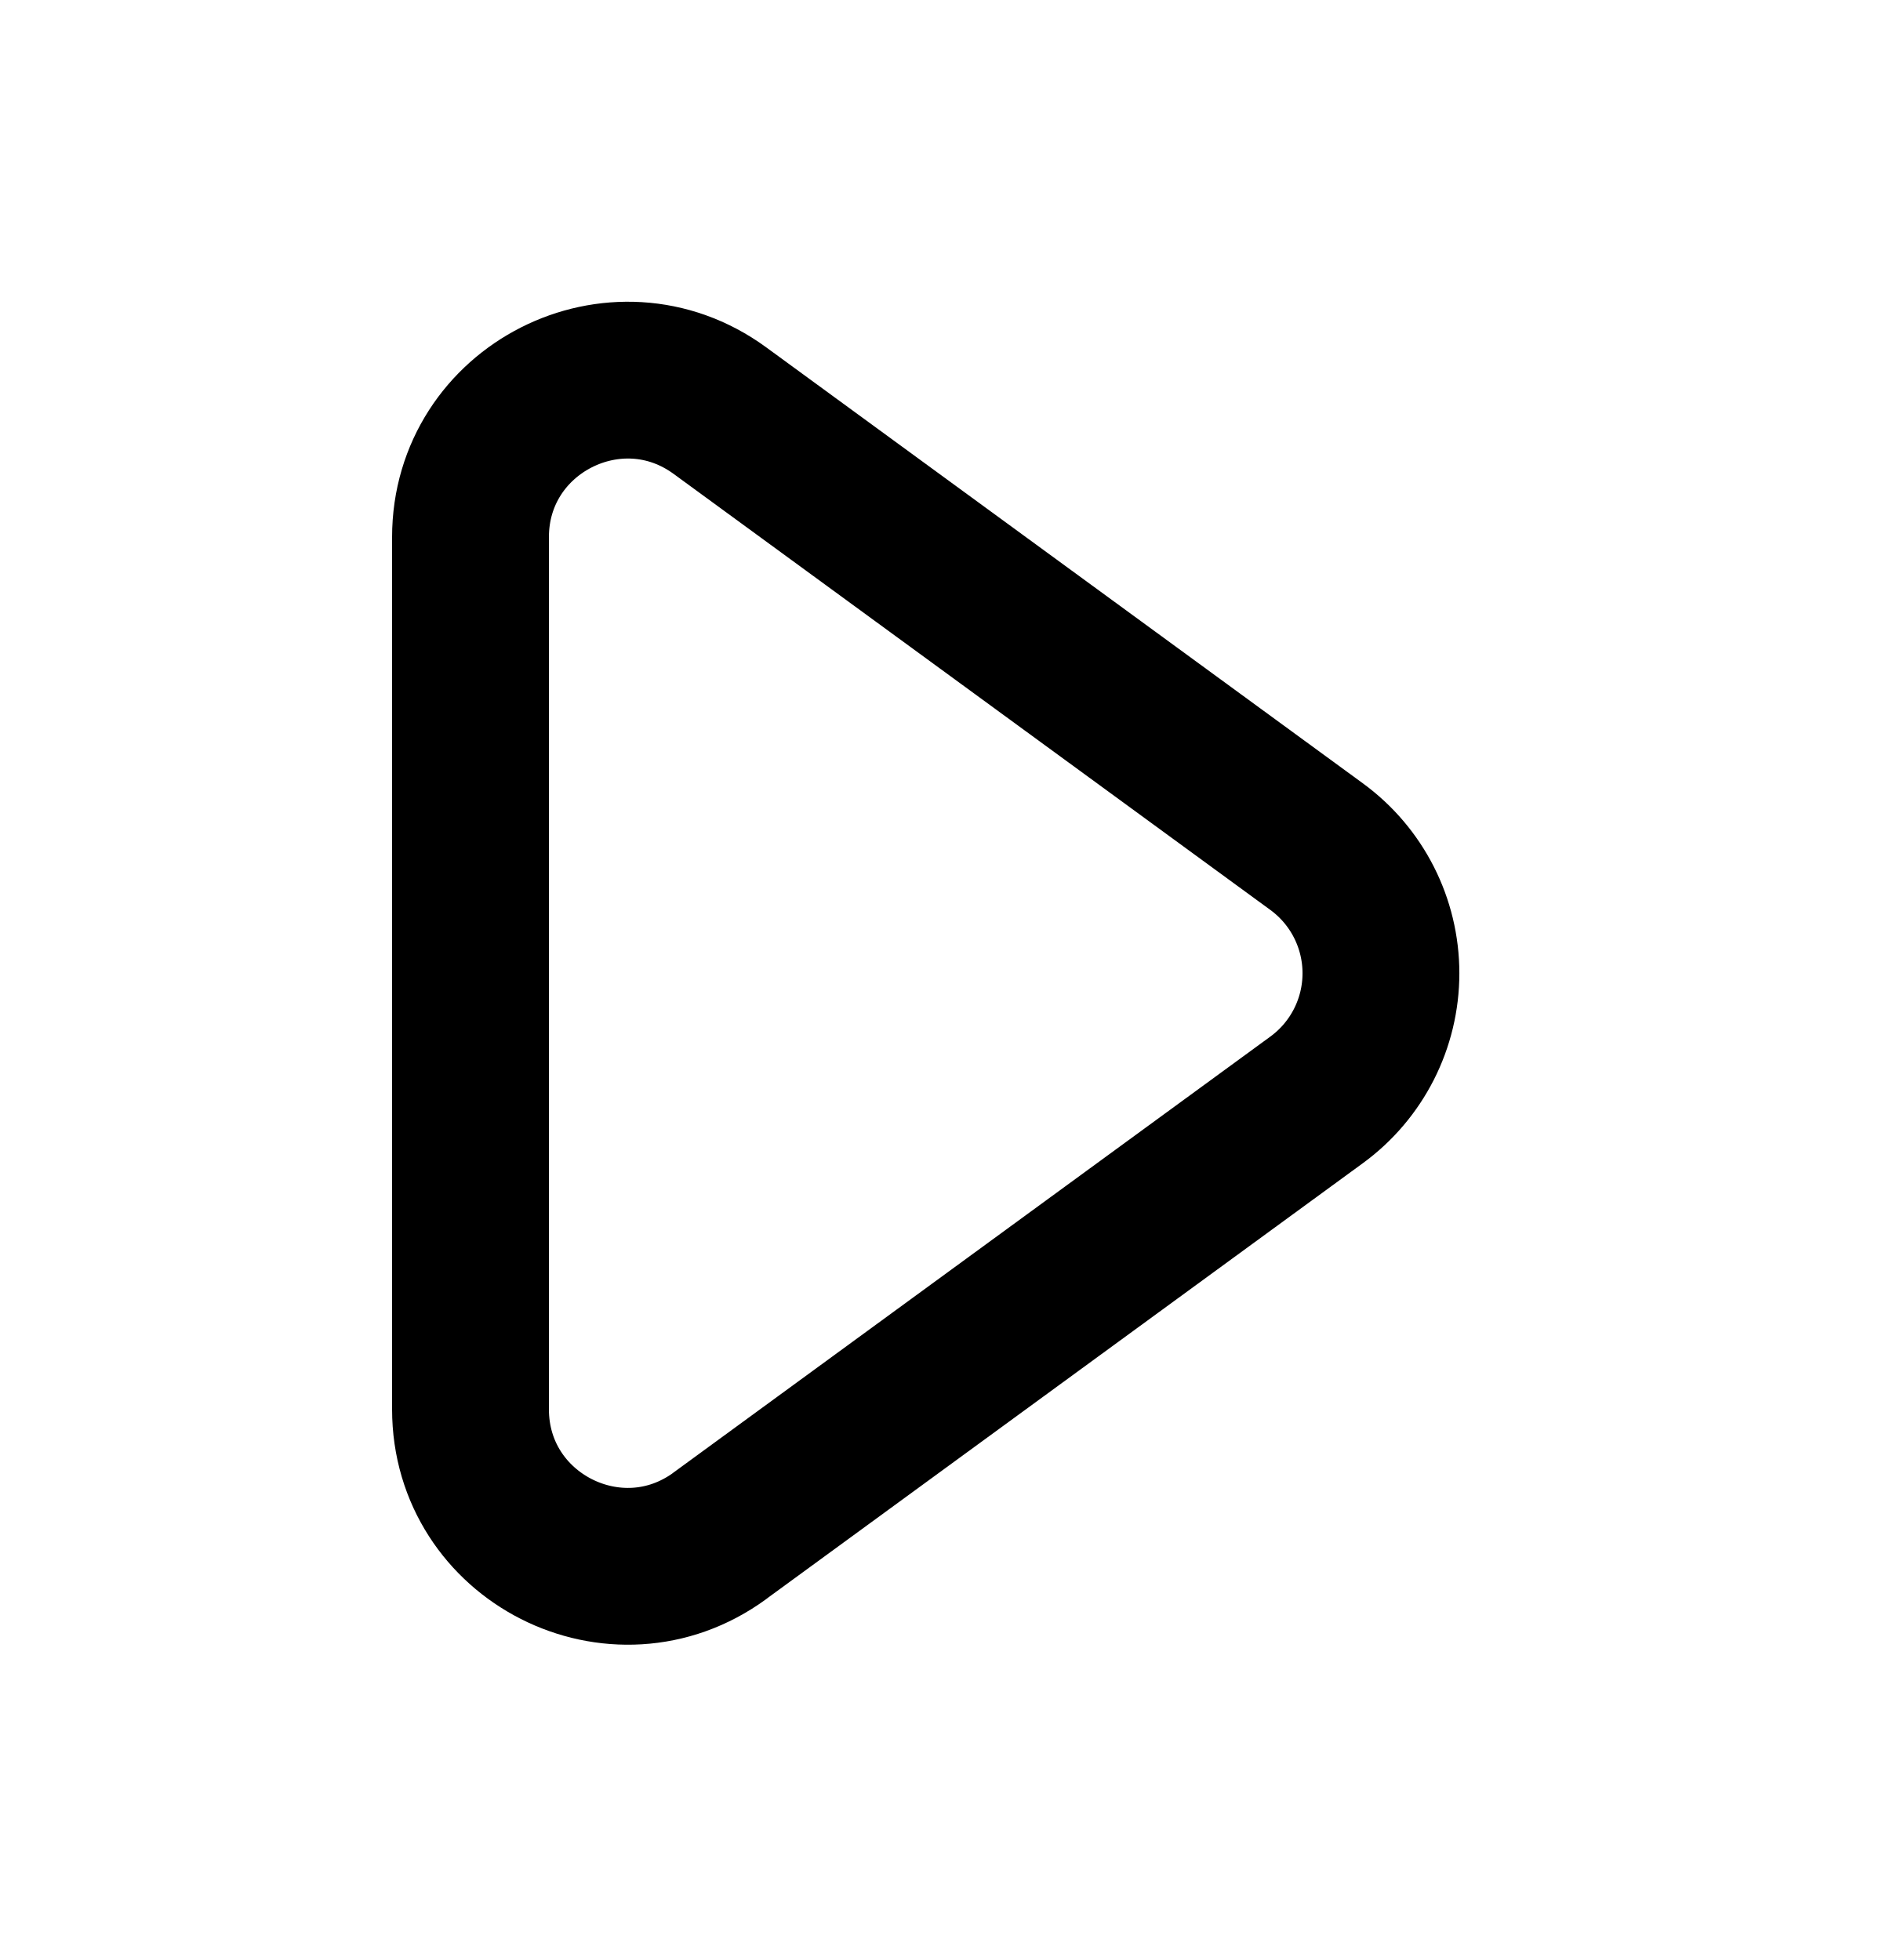
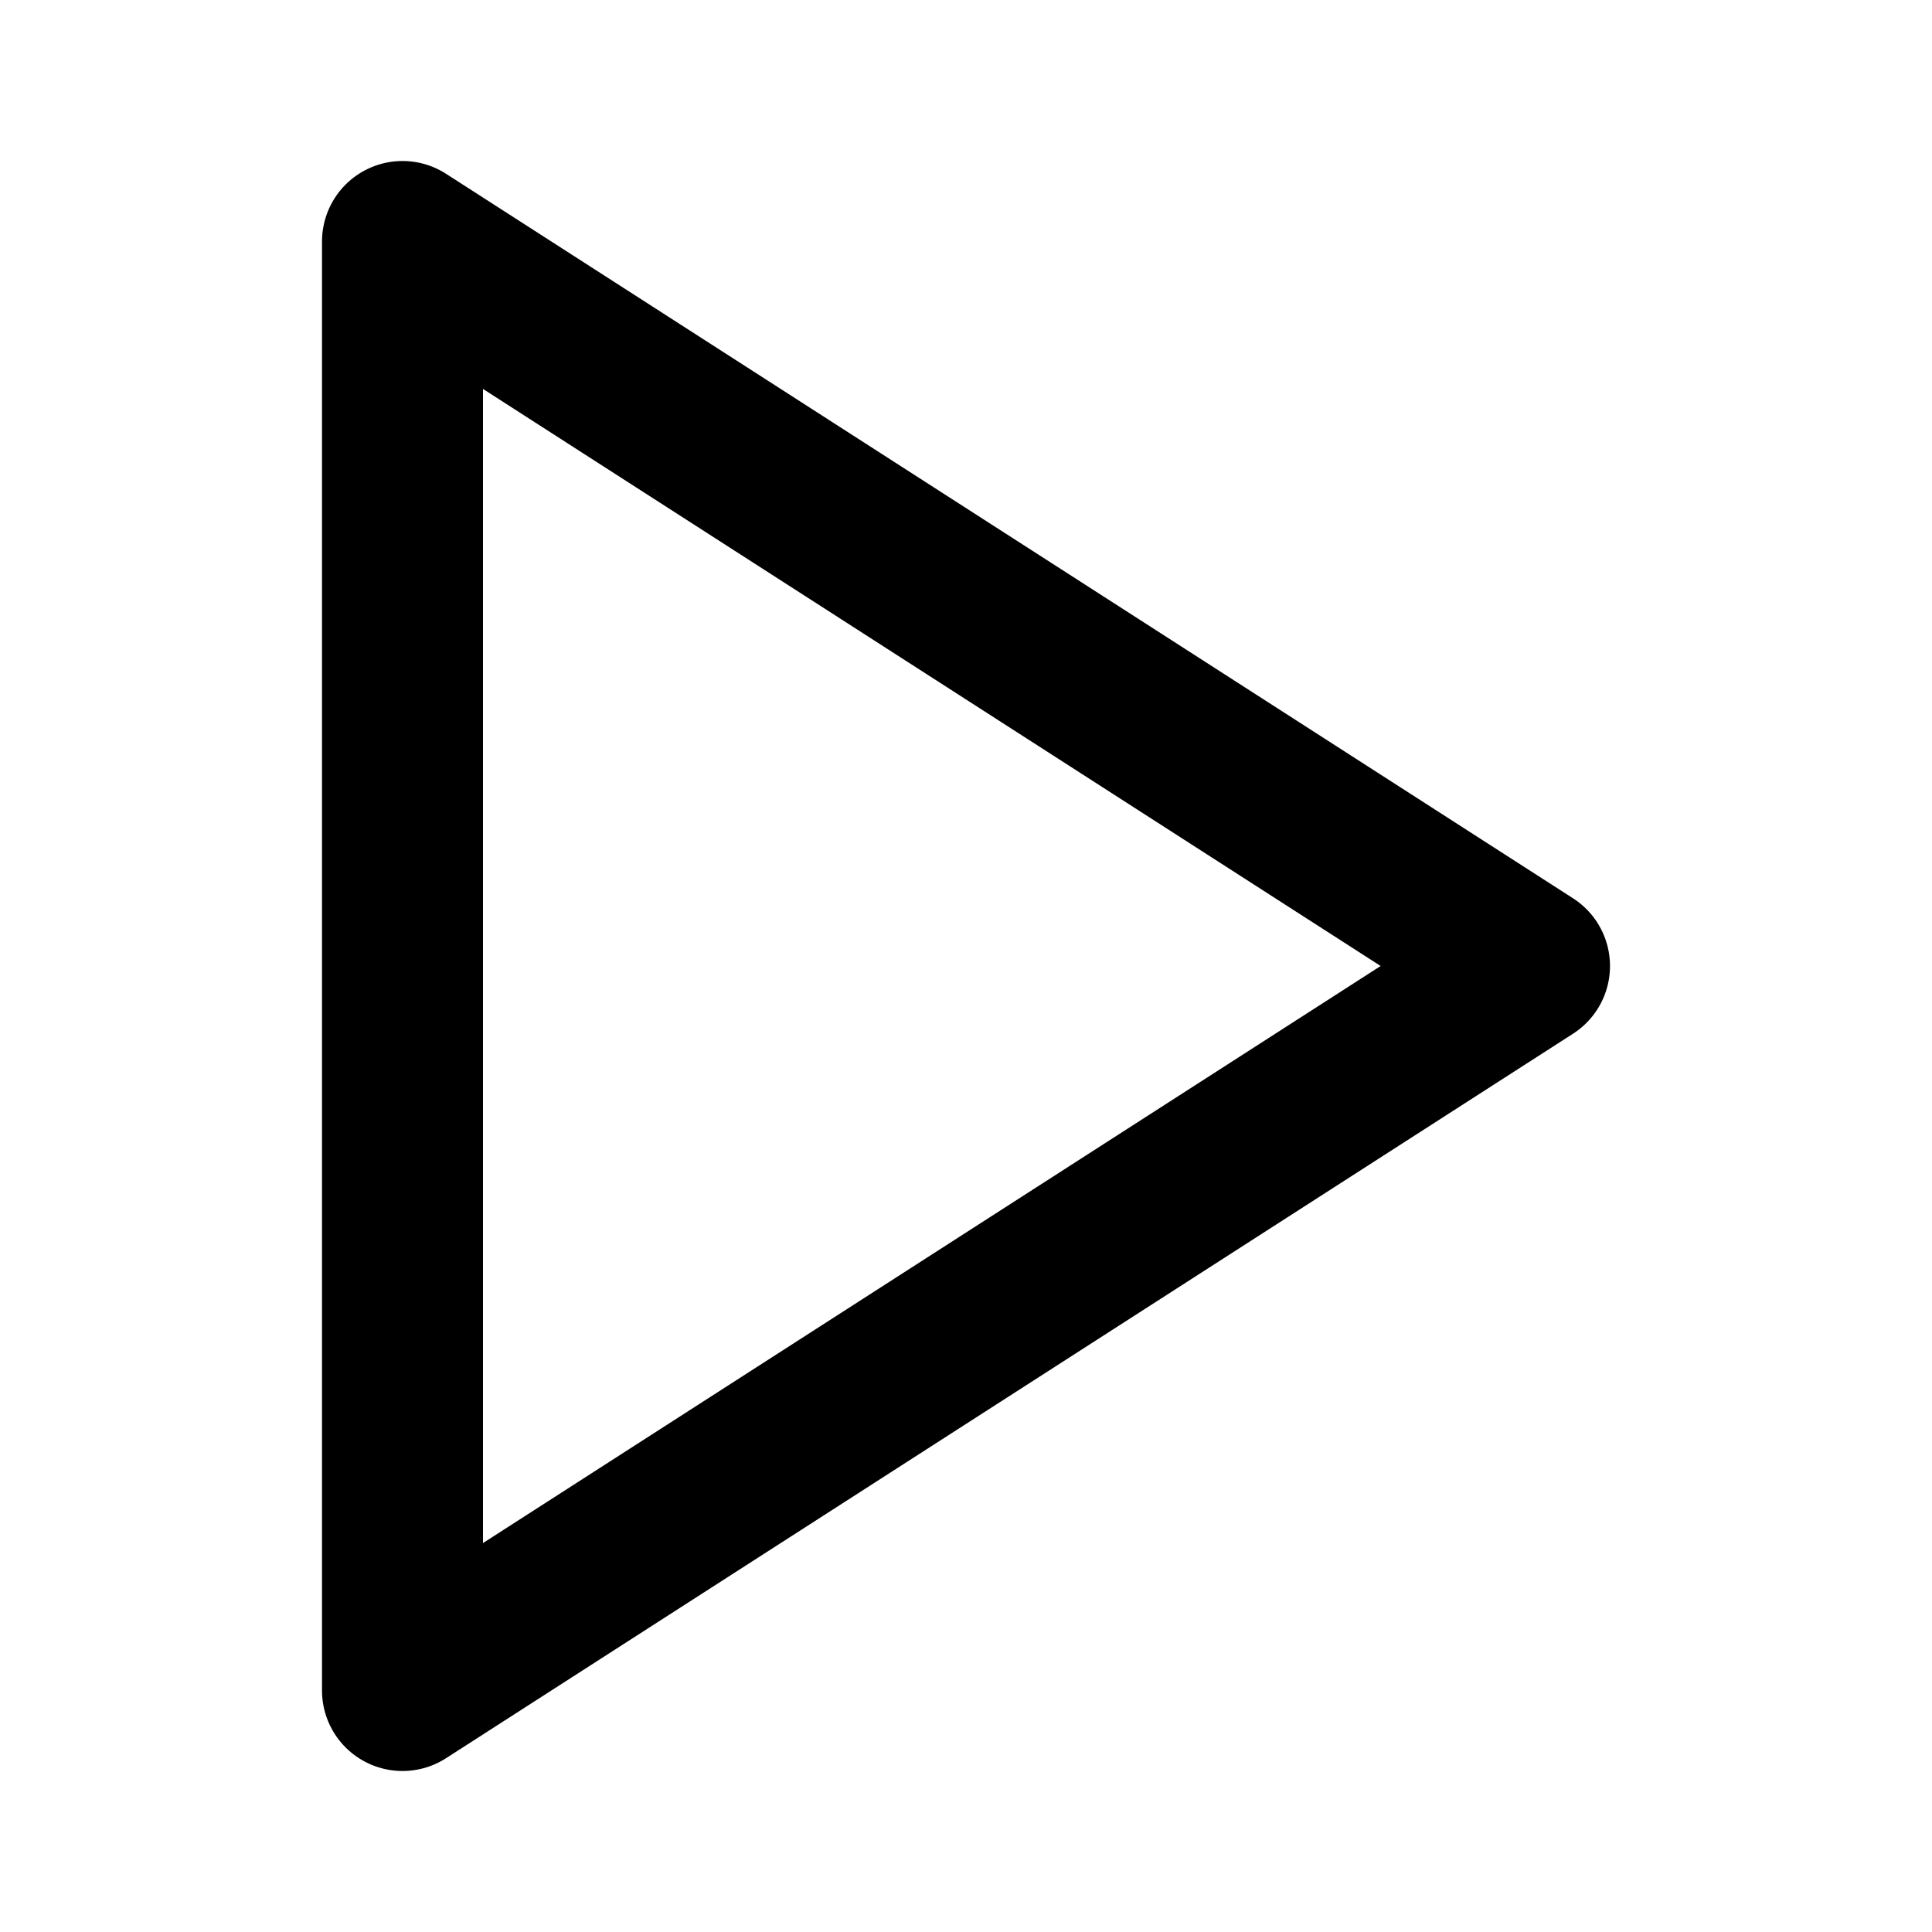
- <svg xmlns="http://www.w3.org/2000/svg" width="24" height="25" fill="none" viewBox="0 0 24 25">
-   <path stroke="currentColor" stroke-linecap="round" stroke-linejoin="round" stroke-miterlimit="10" stroke-width="2" d="M9.18 19.59c-1.321.965-3.18.022-3.18-1.615V6.852c0-1.636 1.859-2.58 3.18-1.615l7.61 5.562a2 2 0 0 1 0 3.23l-7.61 5.56Z" />
+ <svg xmlns="http://www.w3.org/2000/svg" width="24" height="24" viewBox="0 0 24 24" fill="none" stroke="currentColor" stroke-width="2" stroke-linecap="round" stroke-linejoin="round">
+   <polygon points="5 3 19 12 5 21 5 3" />
</svg>
